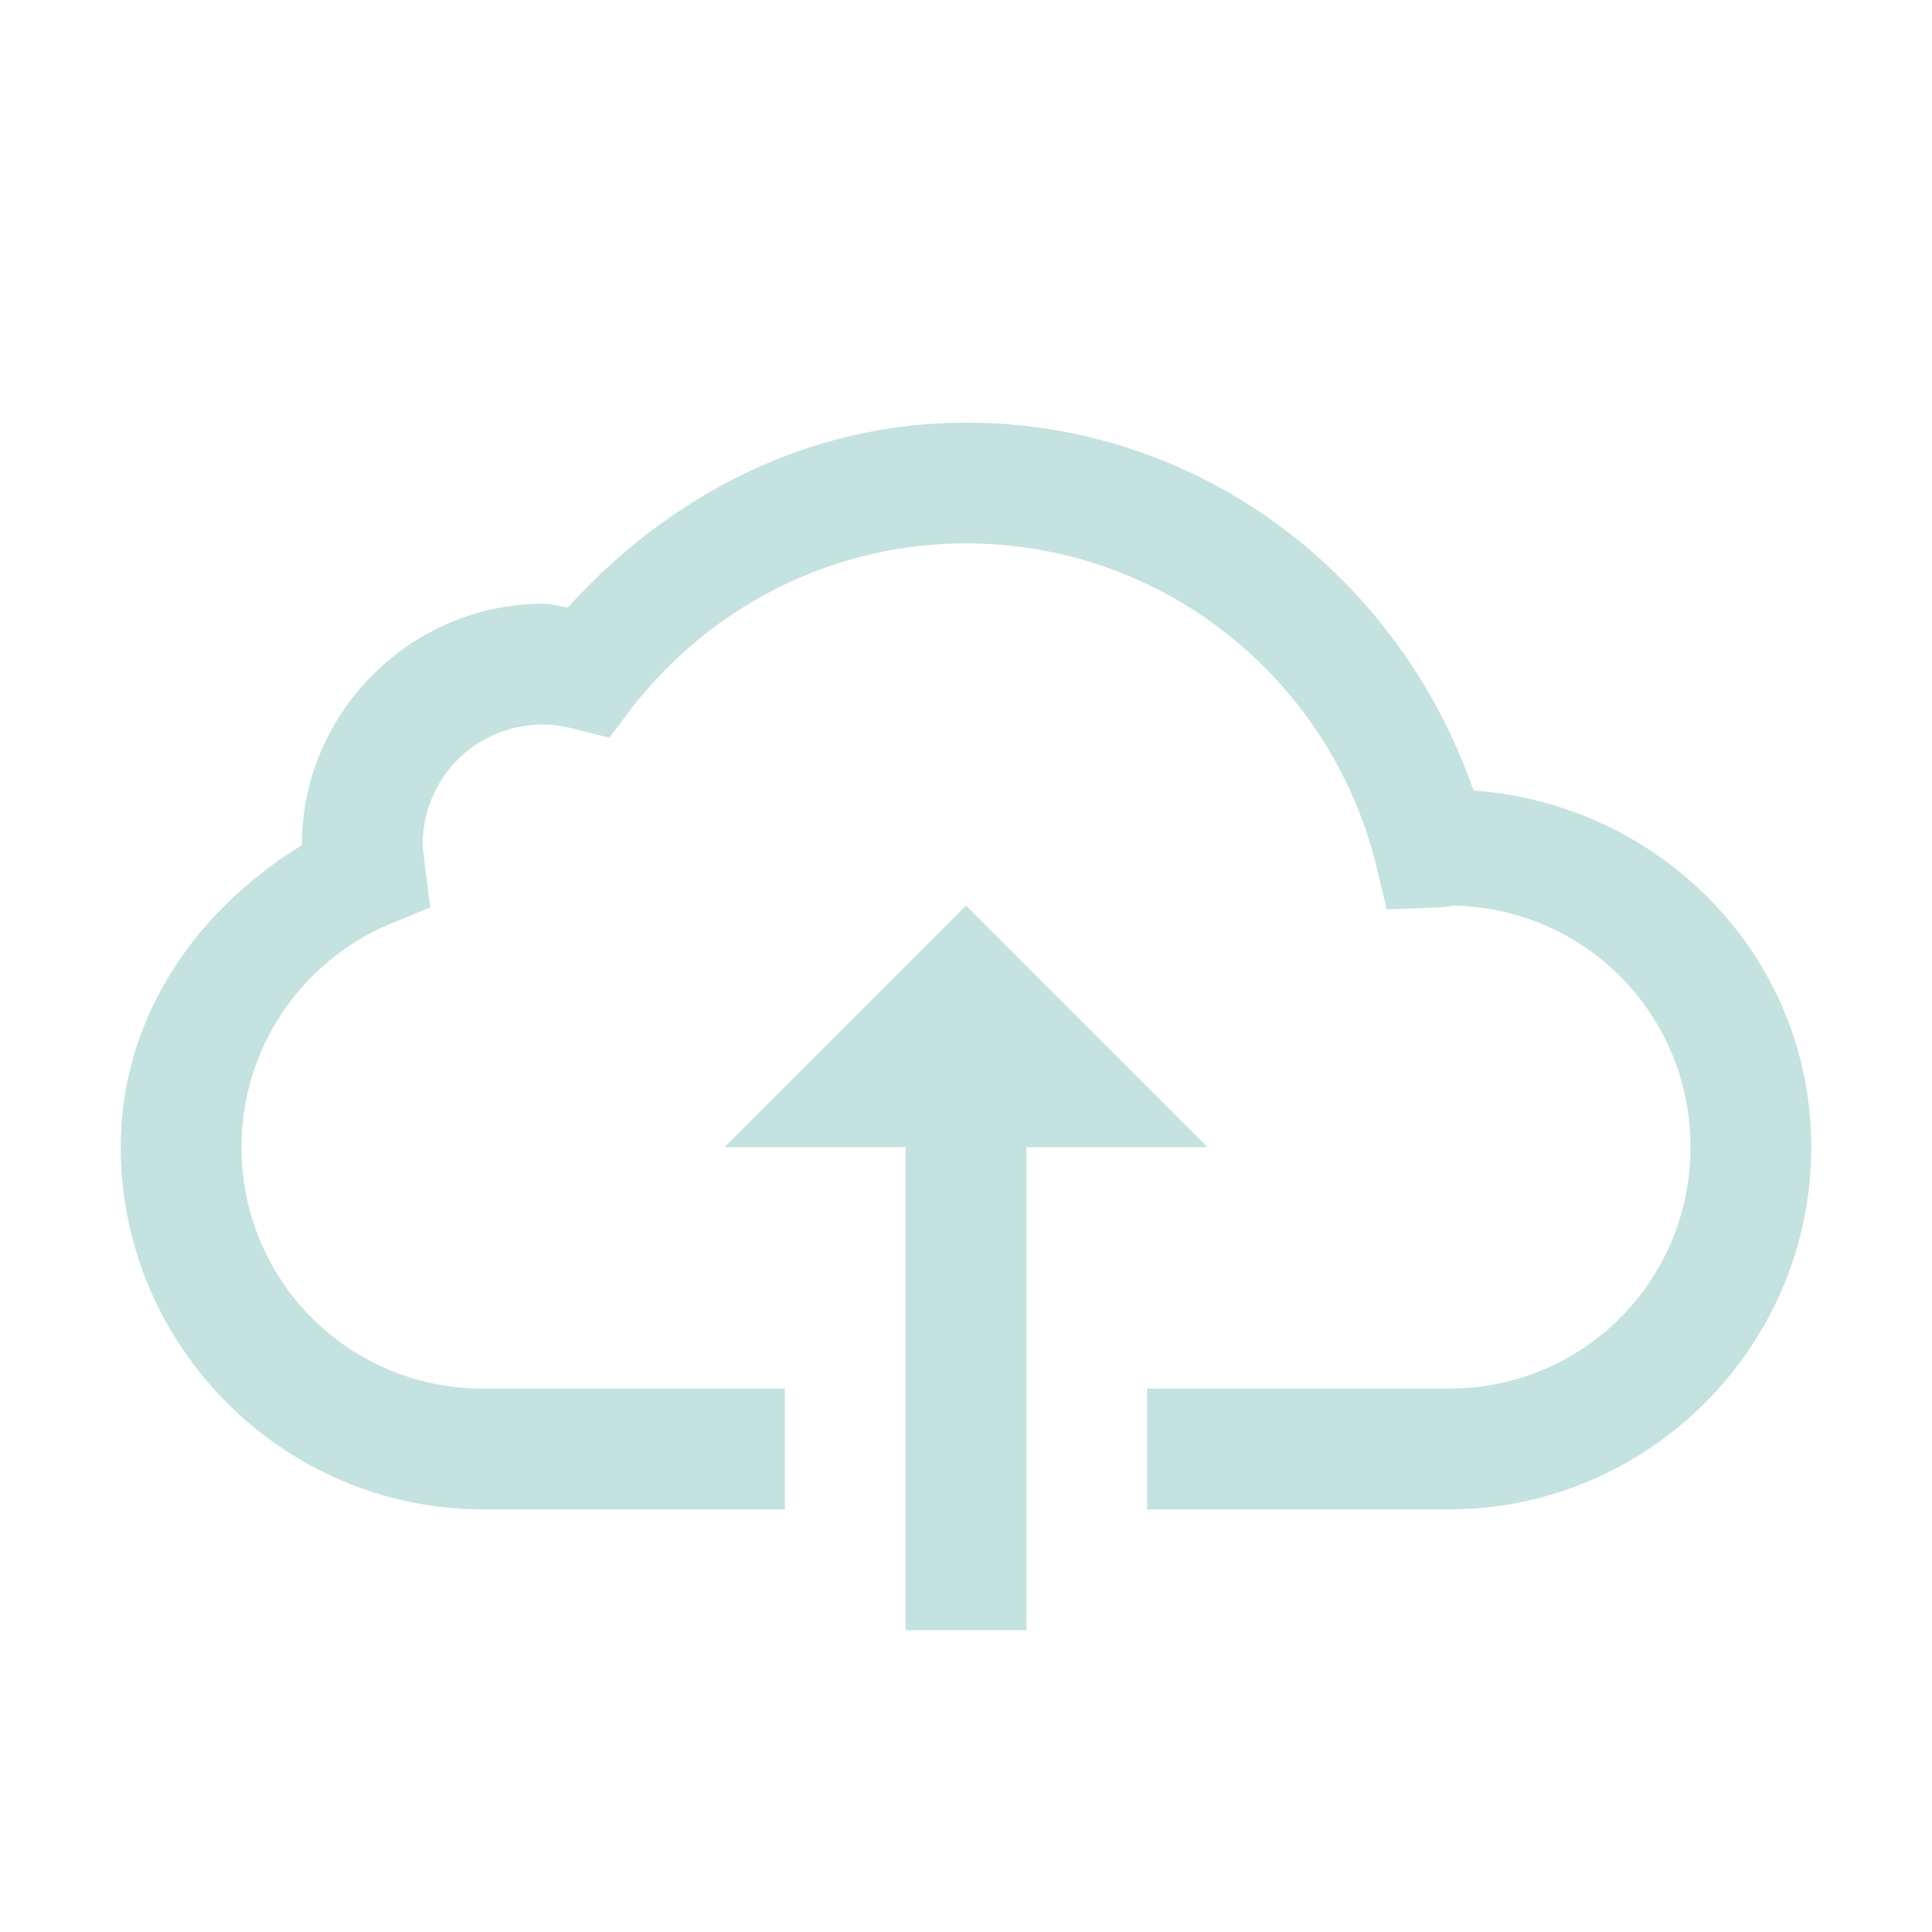
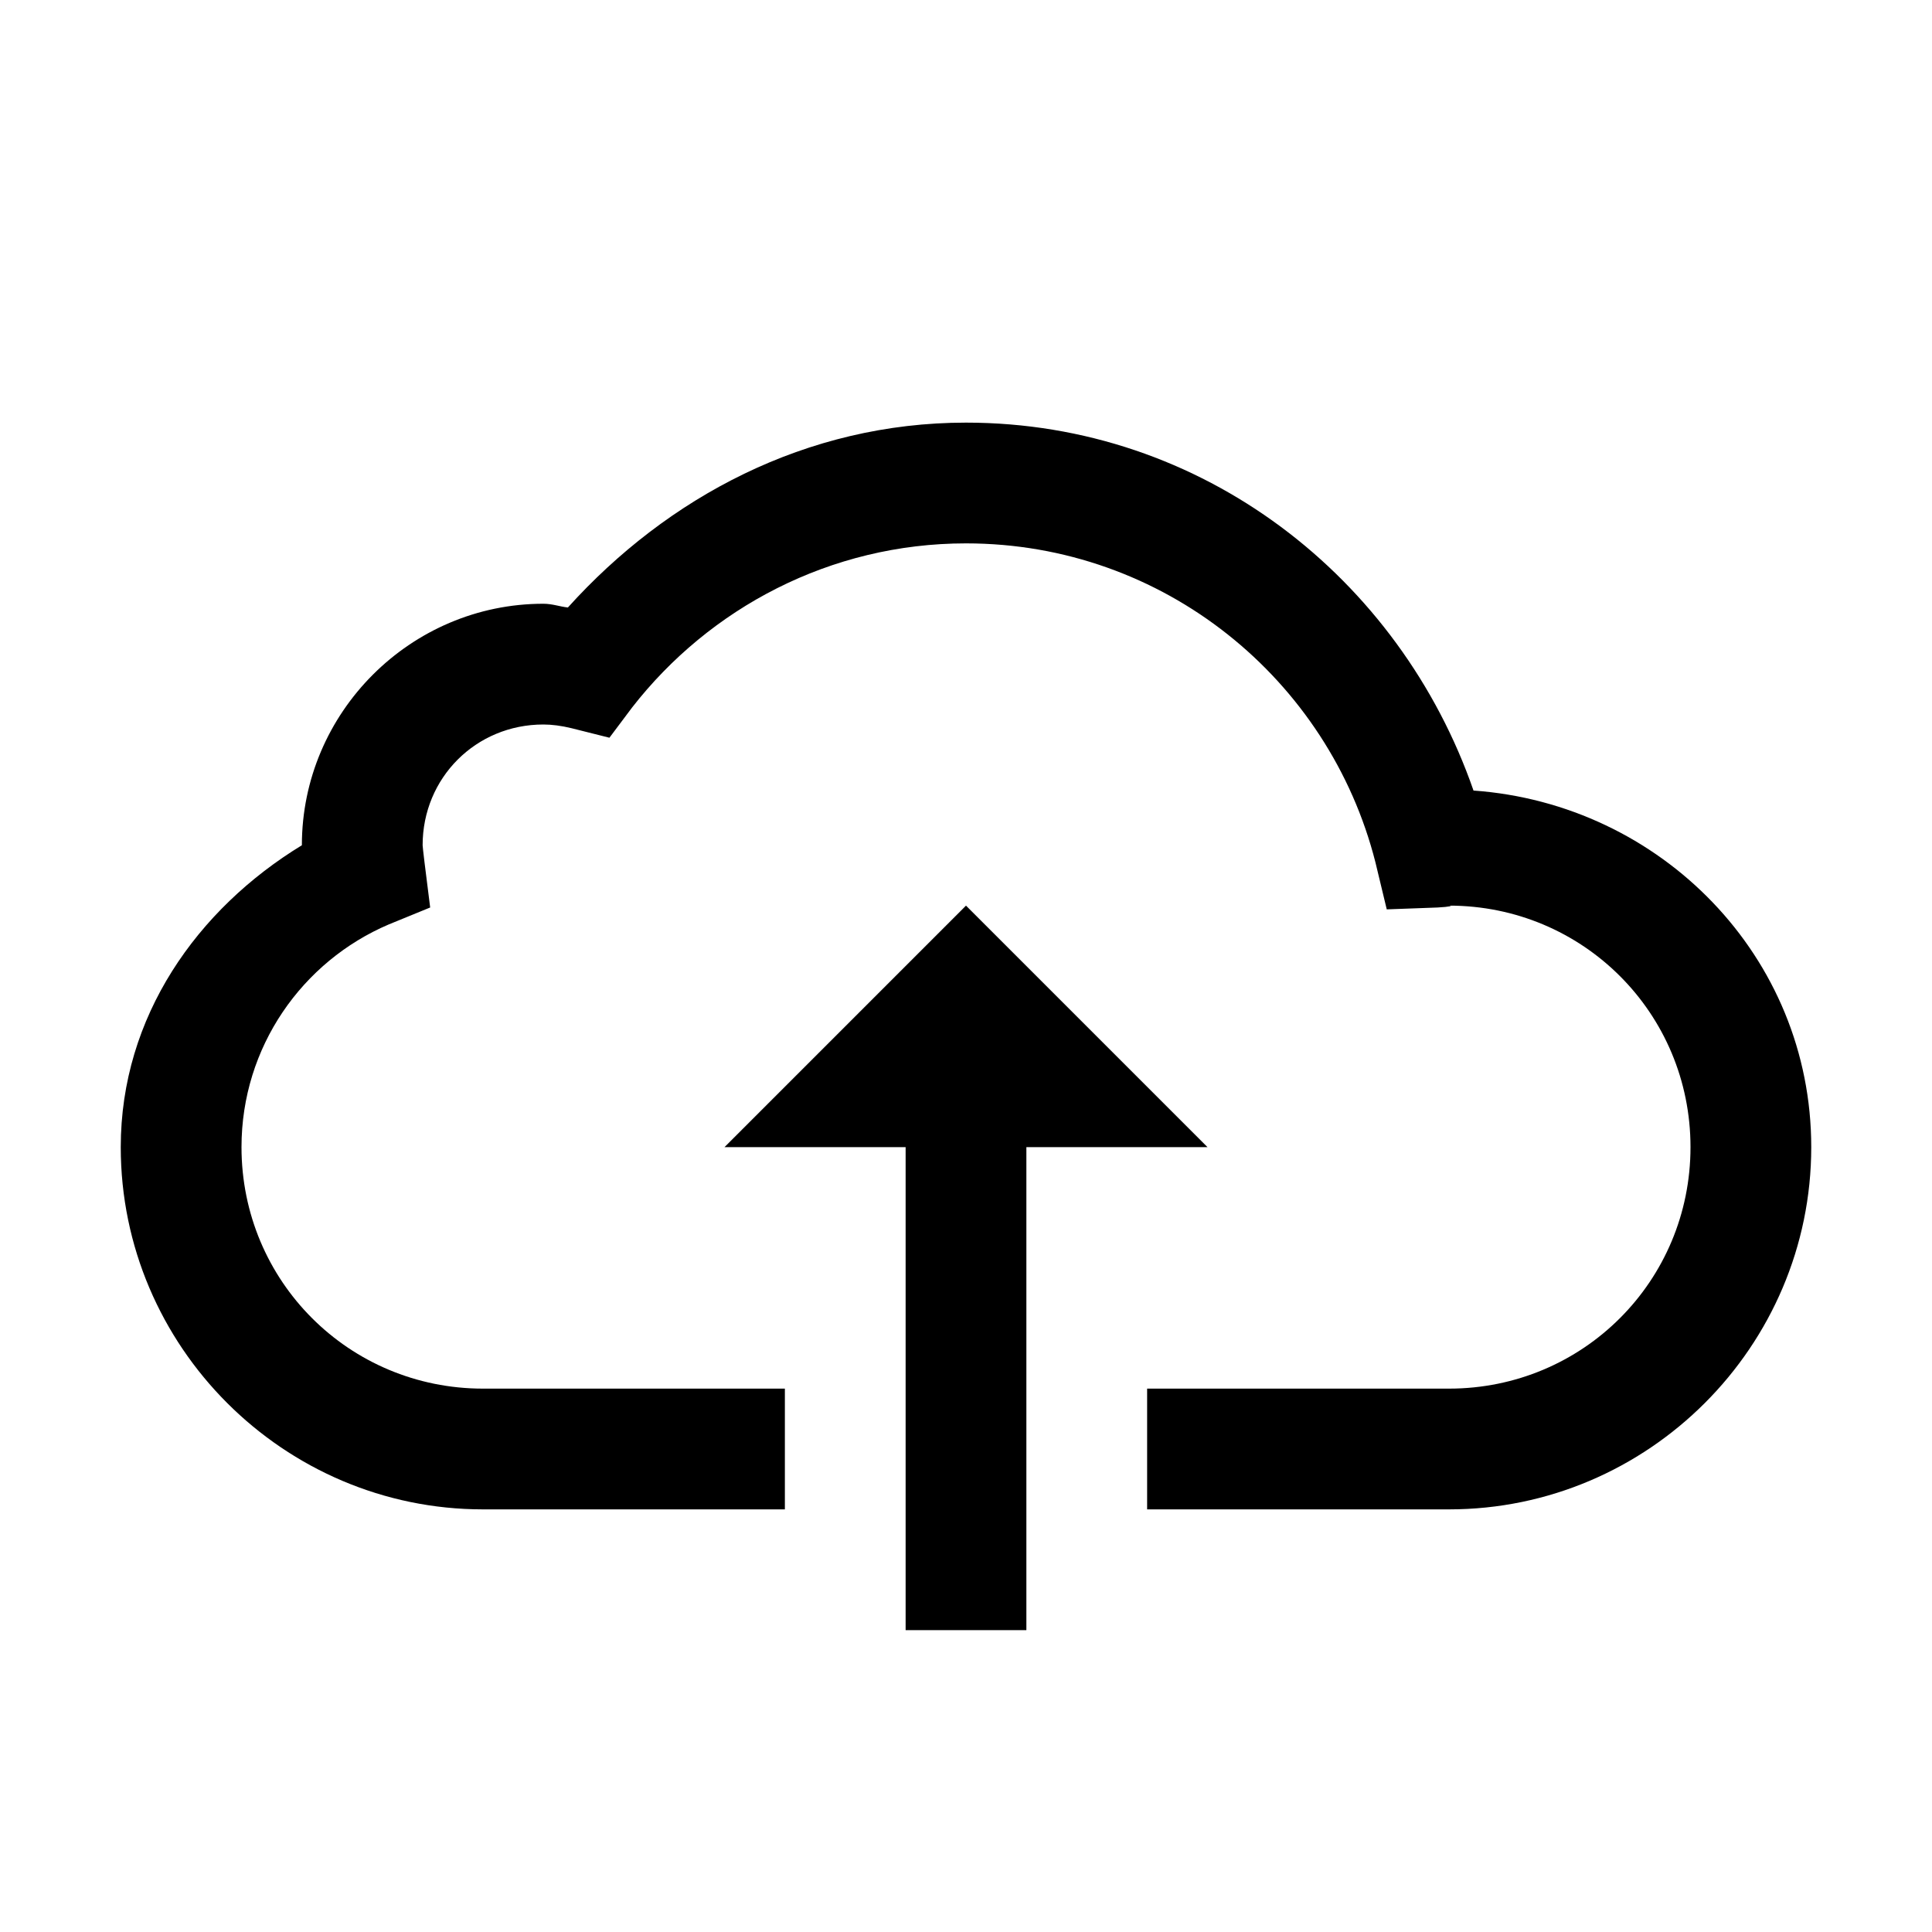
- <svg xmlns="http://www.w3.org/2000/svg" fill="#C3E2E0" width="800px" height="800px" viewBox="0 0 32 32">
+ <svg xmlns="http://www.w3.org/2000/svg" width="60px" height="60px" viewBox="0 0 32 32">
  <path d="M 16 7 C 13.352 7 11.051 8.238 9.406 10.062 C 9.27 10.047 9.148 10 9 10 C 6.801 10 5 11.801 5 14 C 3.27 15.055 2 16.836 2 19 C 2 22.301 4.699 25 8 25 L 13 25 L 13 23 L 8 23 C 5.781 23 4 21.219 4 19 C 4 17.34 5.008 15.922 6.438 15.312 L 7.125 15.031 L 7.031 14.281 C 7.012 14.117 7 14.023 7 14 C 7 12.883 7.883 12 9 12 C 9.141 12 9.297 12.02 9.469 12.062 L 10.094 12.219 L 10.469 11.719 C 11.75 10.074 13.75 9 16 9 C 19.277 9 22.012 11.254 22.781 14.281 L 22.969 15.062 L 23.812 15.031 C 24.023 15.02 24.07 15 24 15 C 26.219 15 28 16.781 28 19 C 28 21.219 26.219 23 24 23 L 19 23 L 19 25 L 24 25 C 27.301 25 30 22.301 30 19 C 30 15.844 27.512 13.316 24.406 13.094 C 23.184 9.574 19.926 7 16 7 Z M 16 15 L 12 19 L 15 19 L 15 27 L 17 27 L 17 19 L 20 19 Z" />
</svg>
